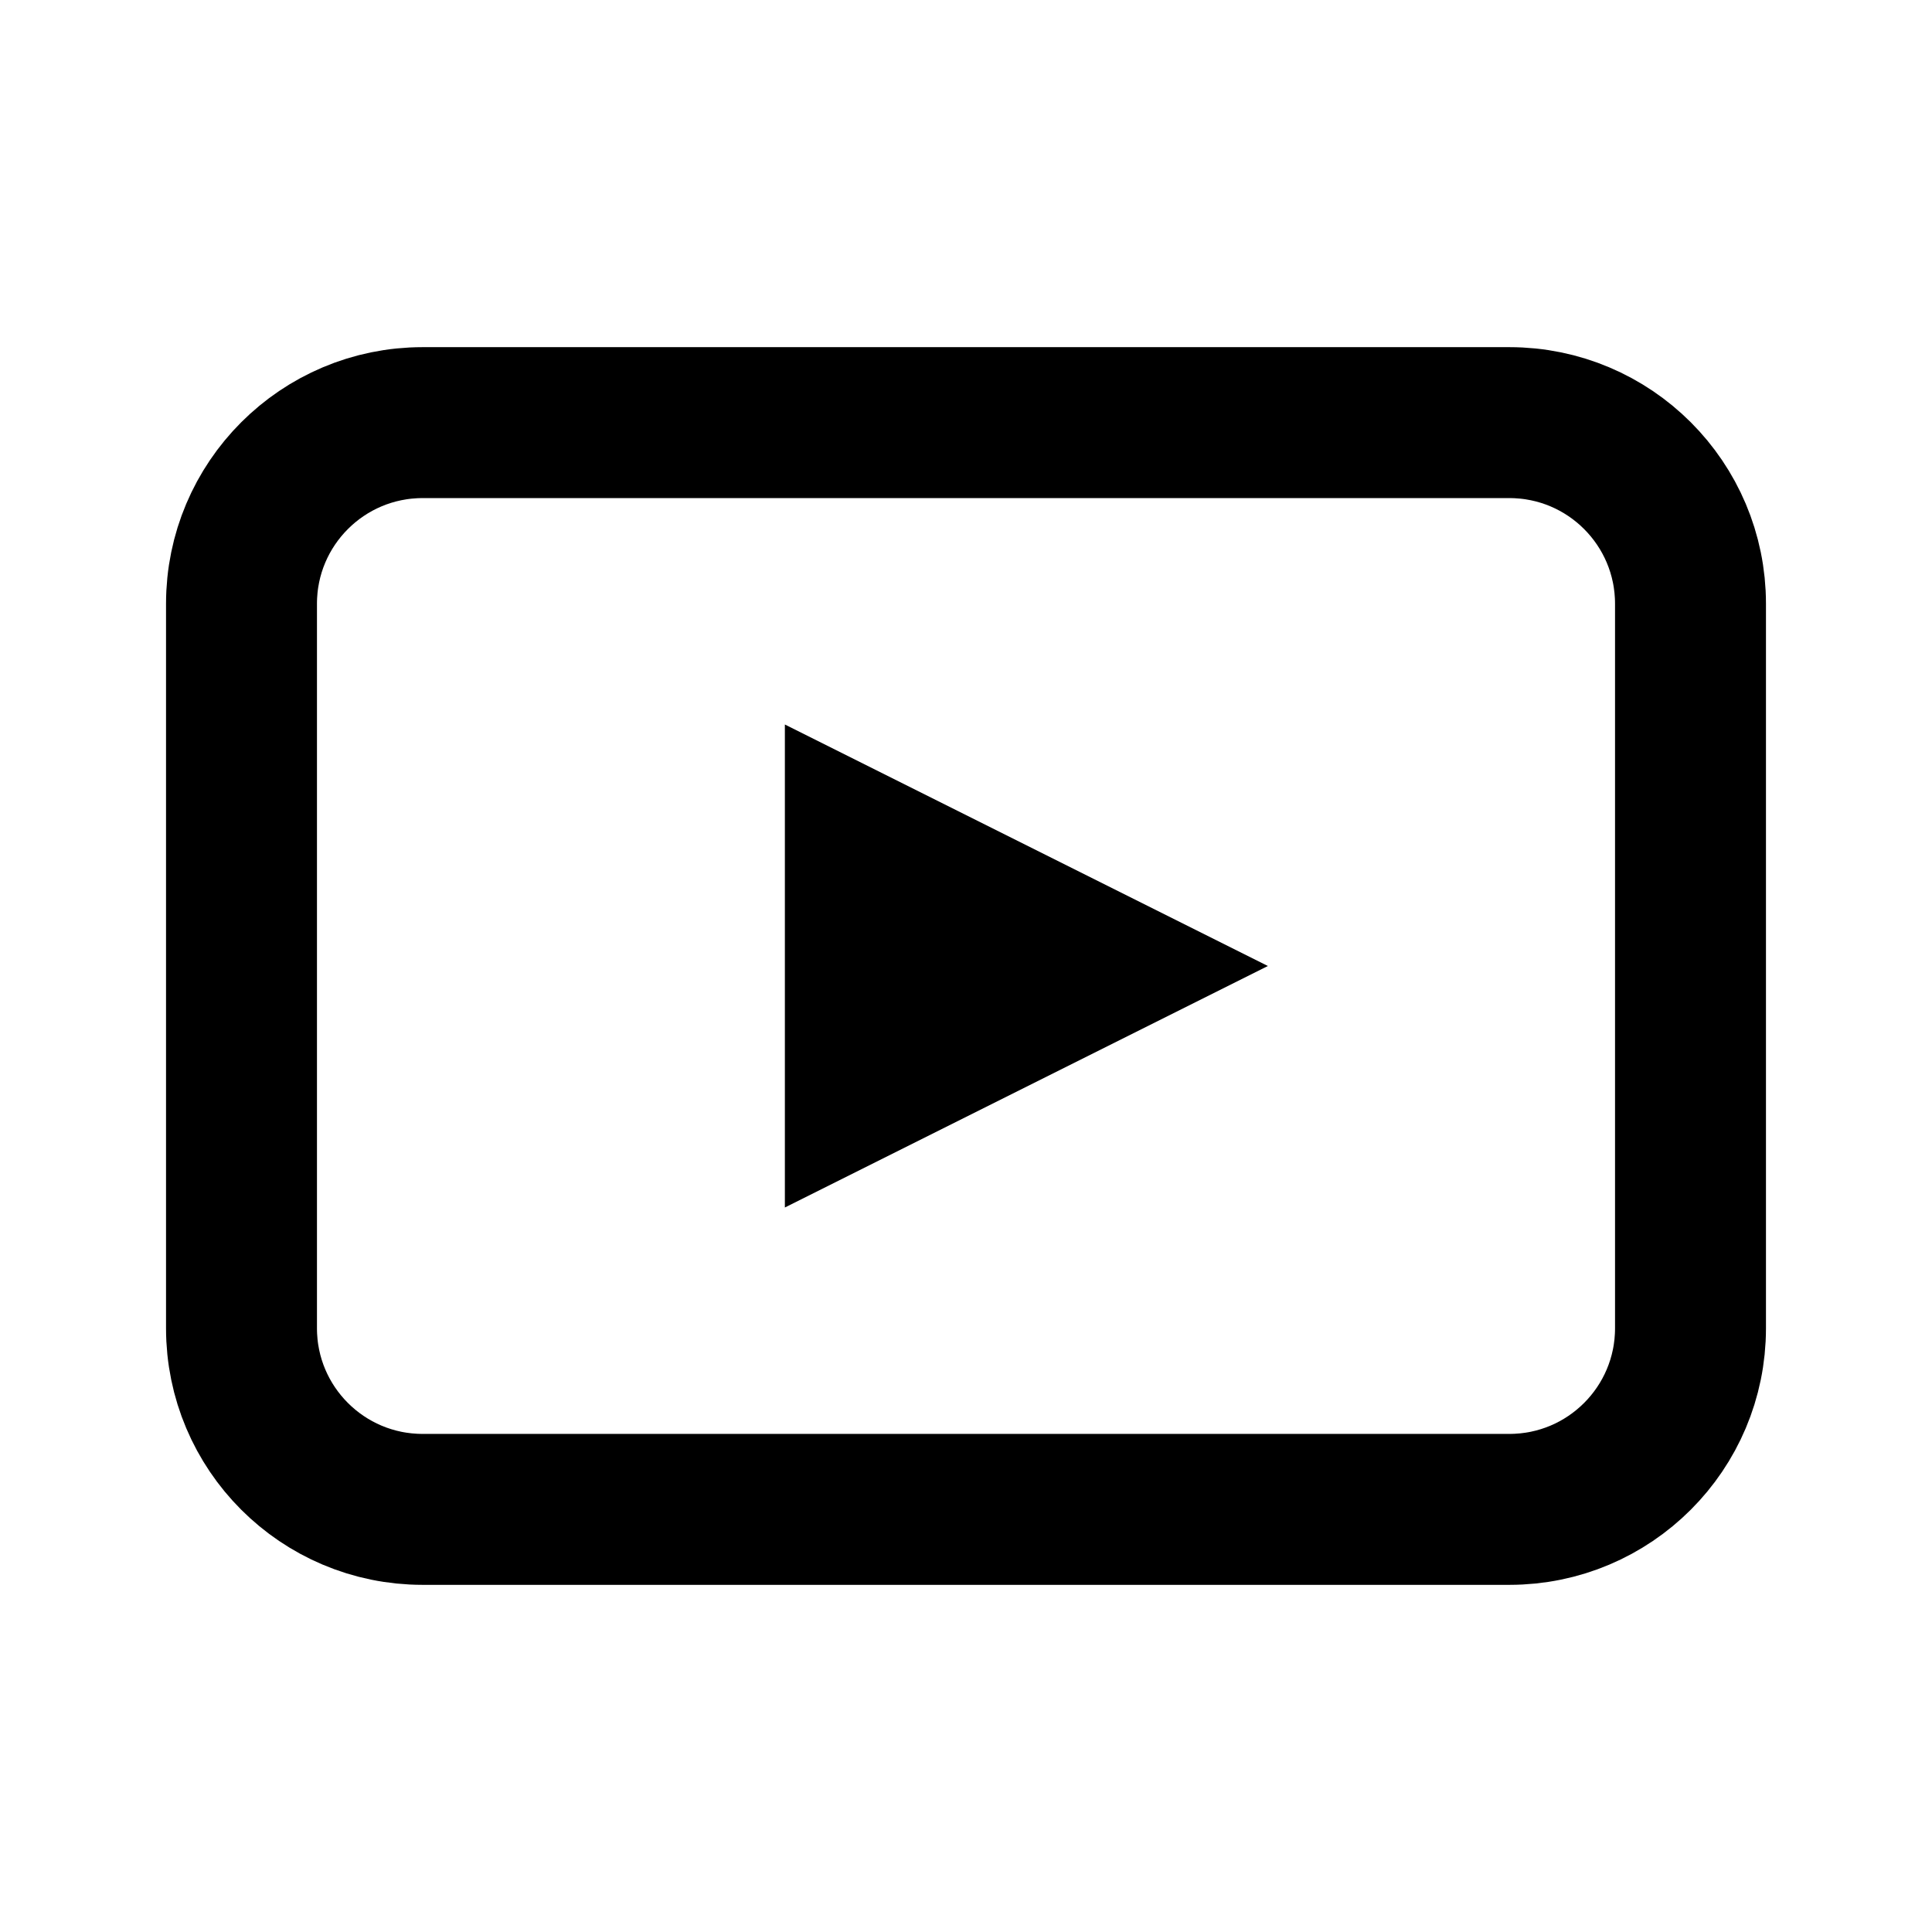
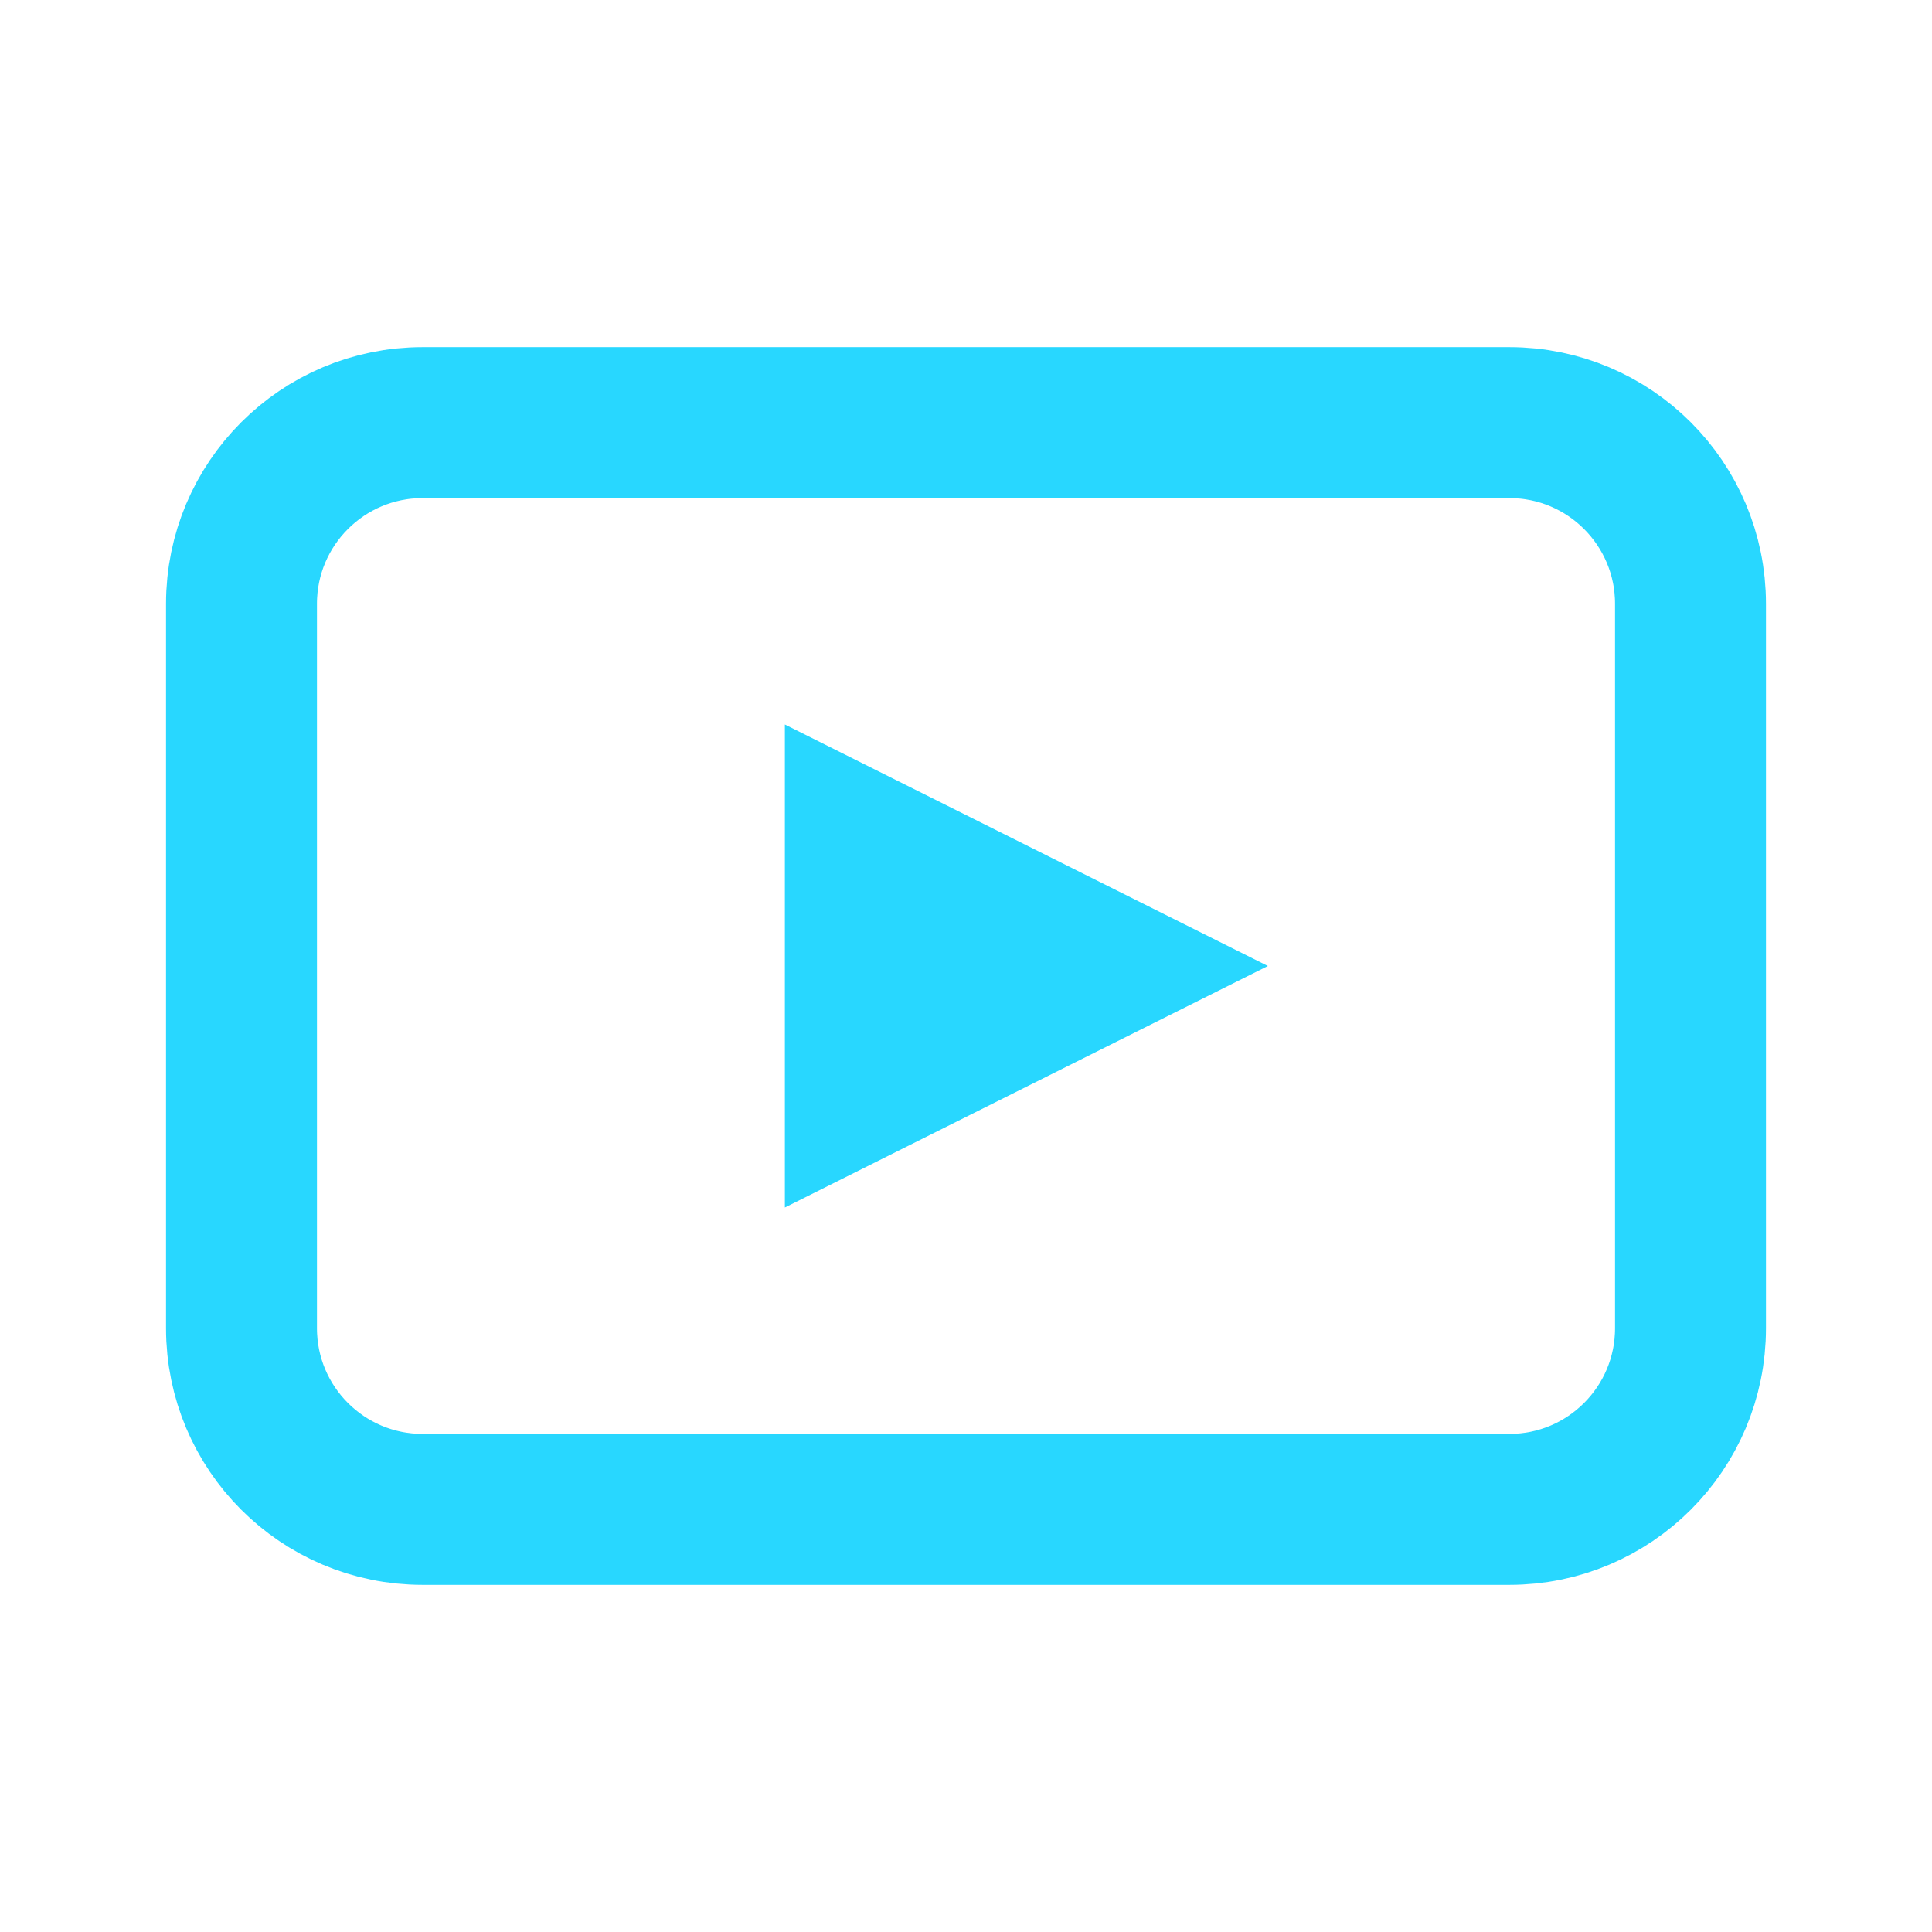
<svg xmlns="http://www.w3.org/2000/svg" viewBox="0 0 32 32" fill="none">
-   <rect x="4" y="7" width="24" height="18" rx="3" stroke="currentColor" stroke-width="2.5" />
-   <path d="m13 12 8 4-8 4v-8Z" fill="currentColor" />
+   <rect x="4" y="7" width="24" height="18" rx="3" stroke="#28d7ff" stroke-width="2.5" />
+   <path d="m13 12 8 4-8 4v-8Z" fill="#28d7ff" />
</svg>
